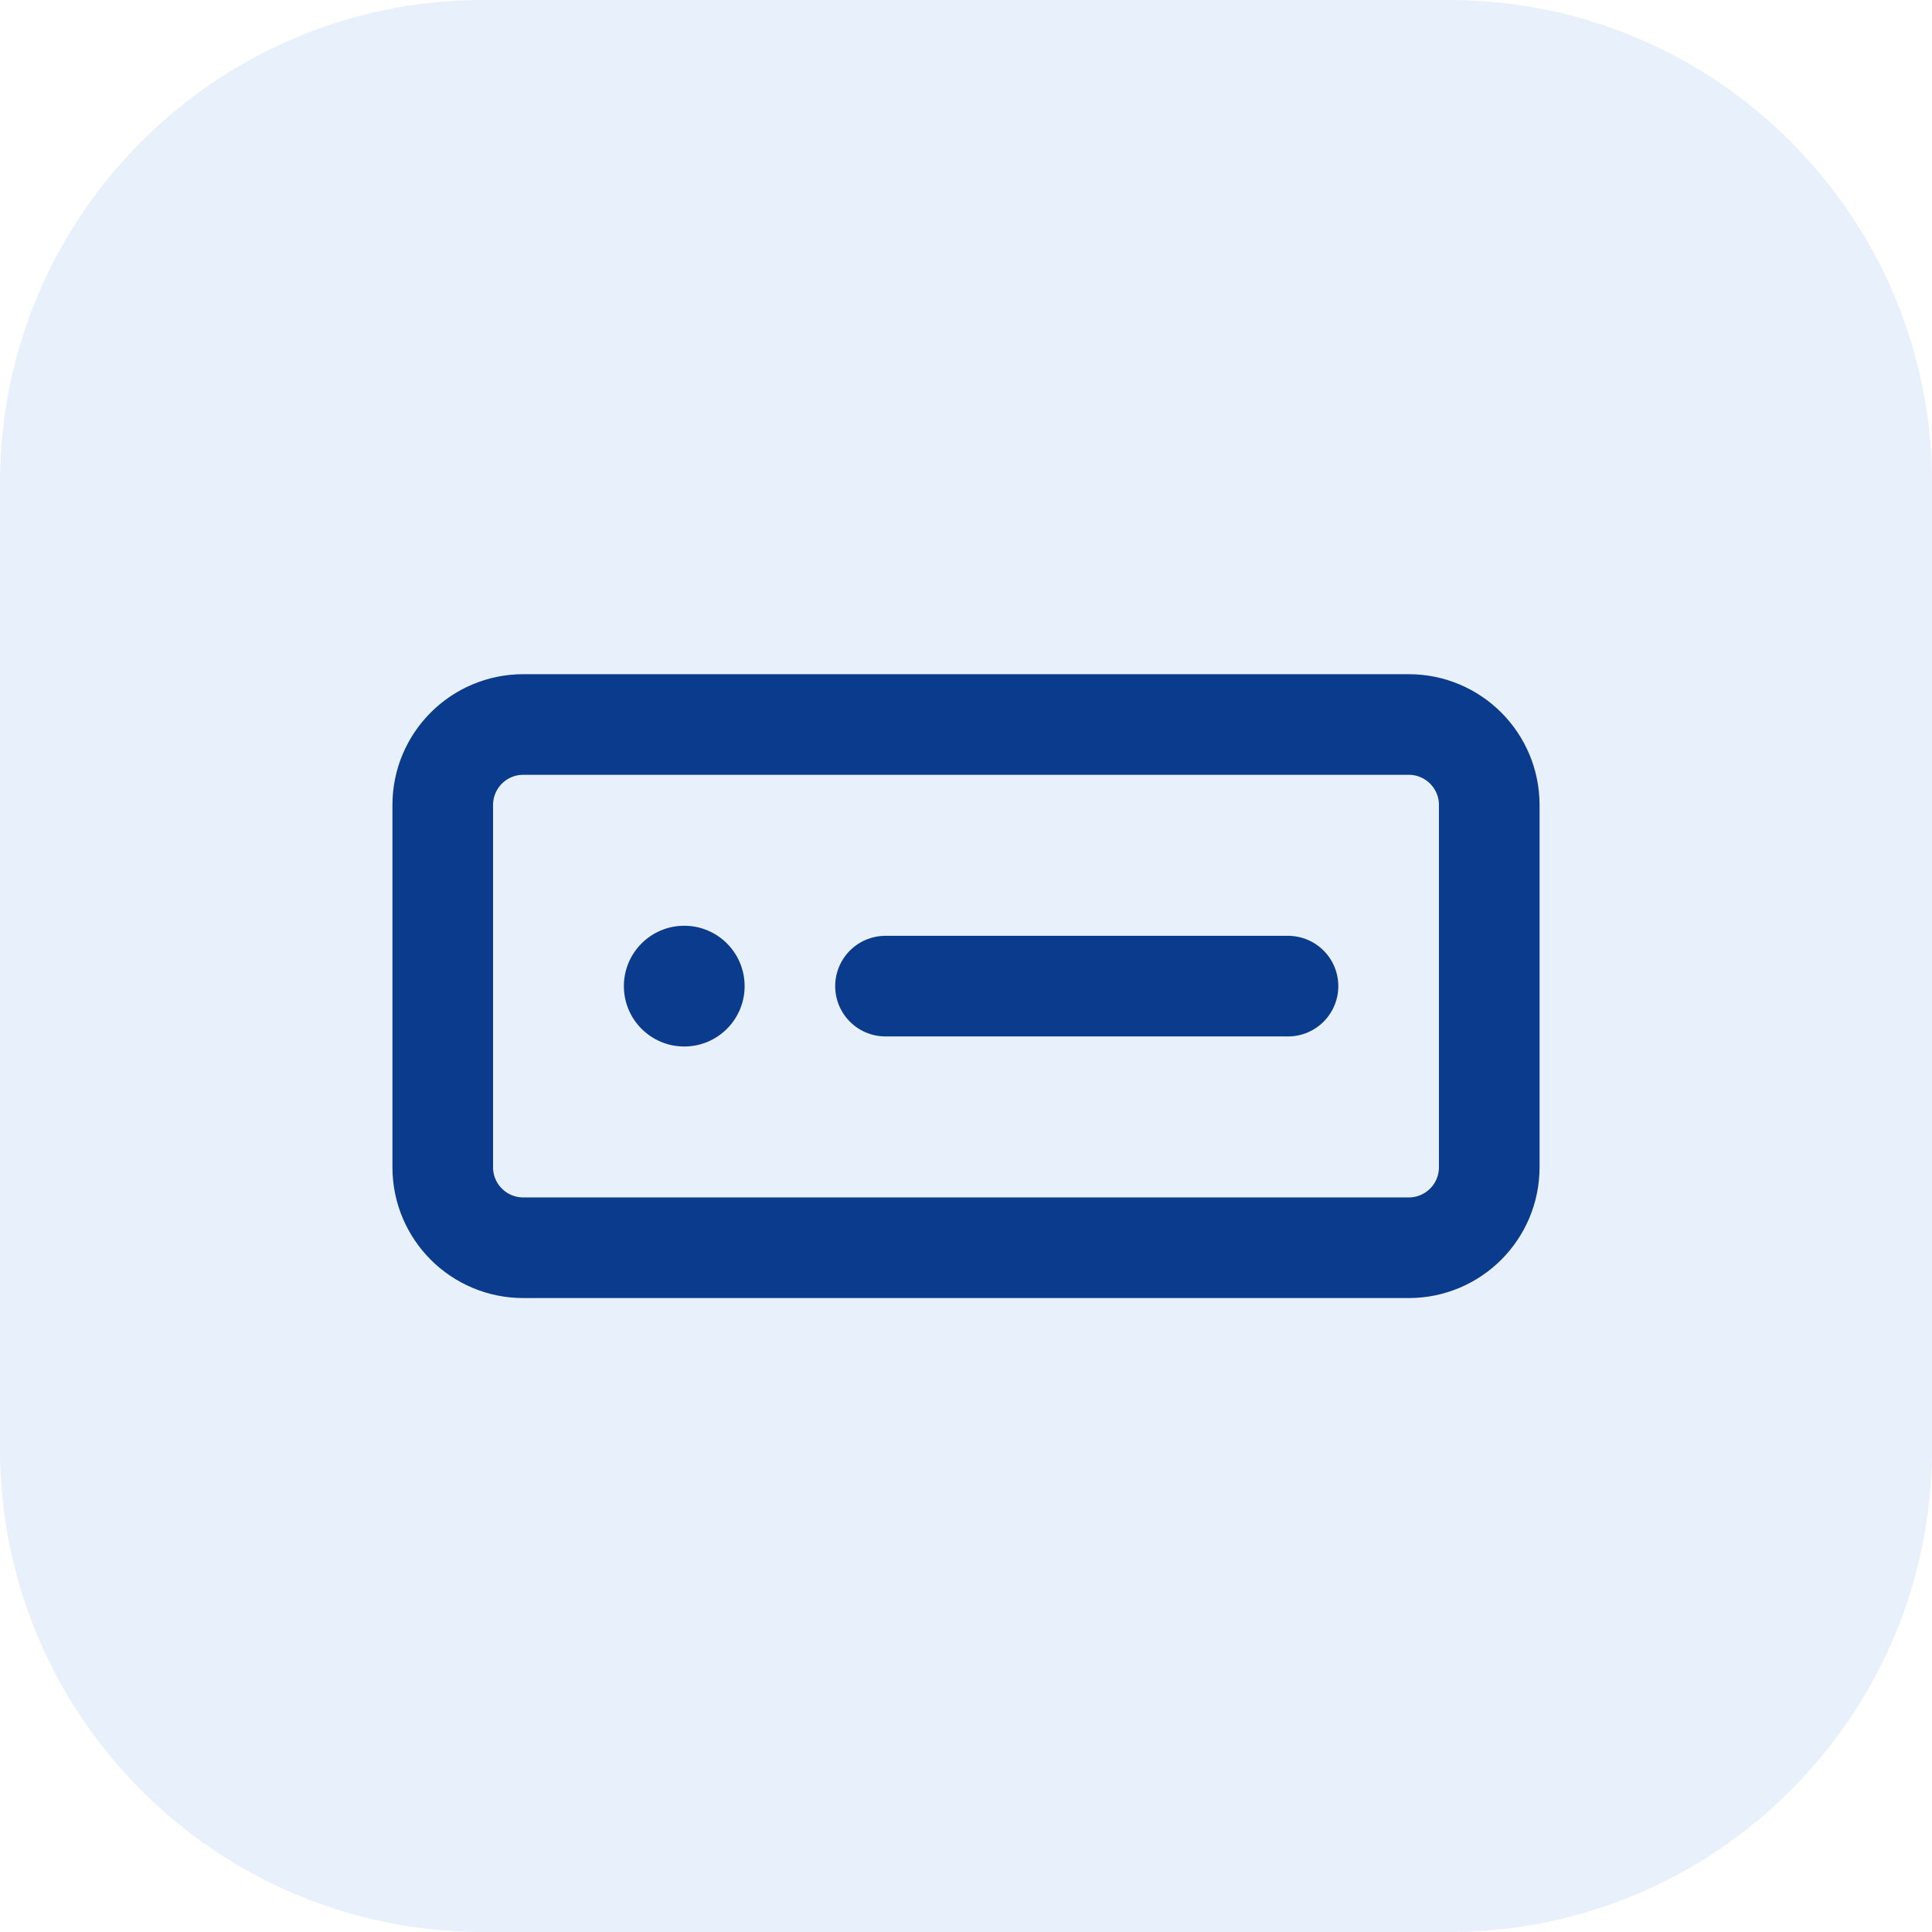
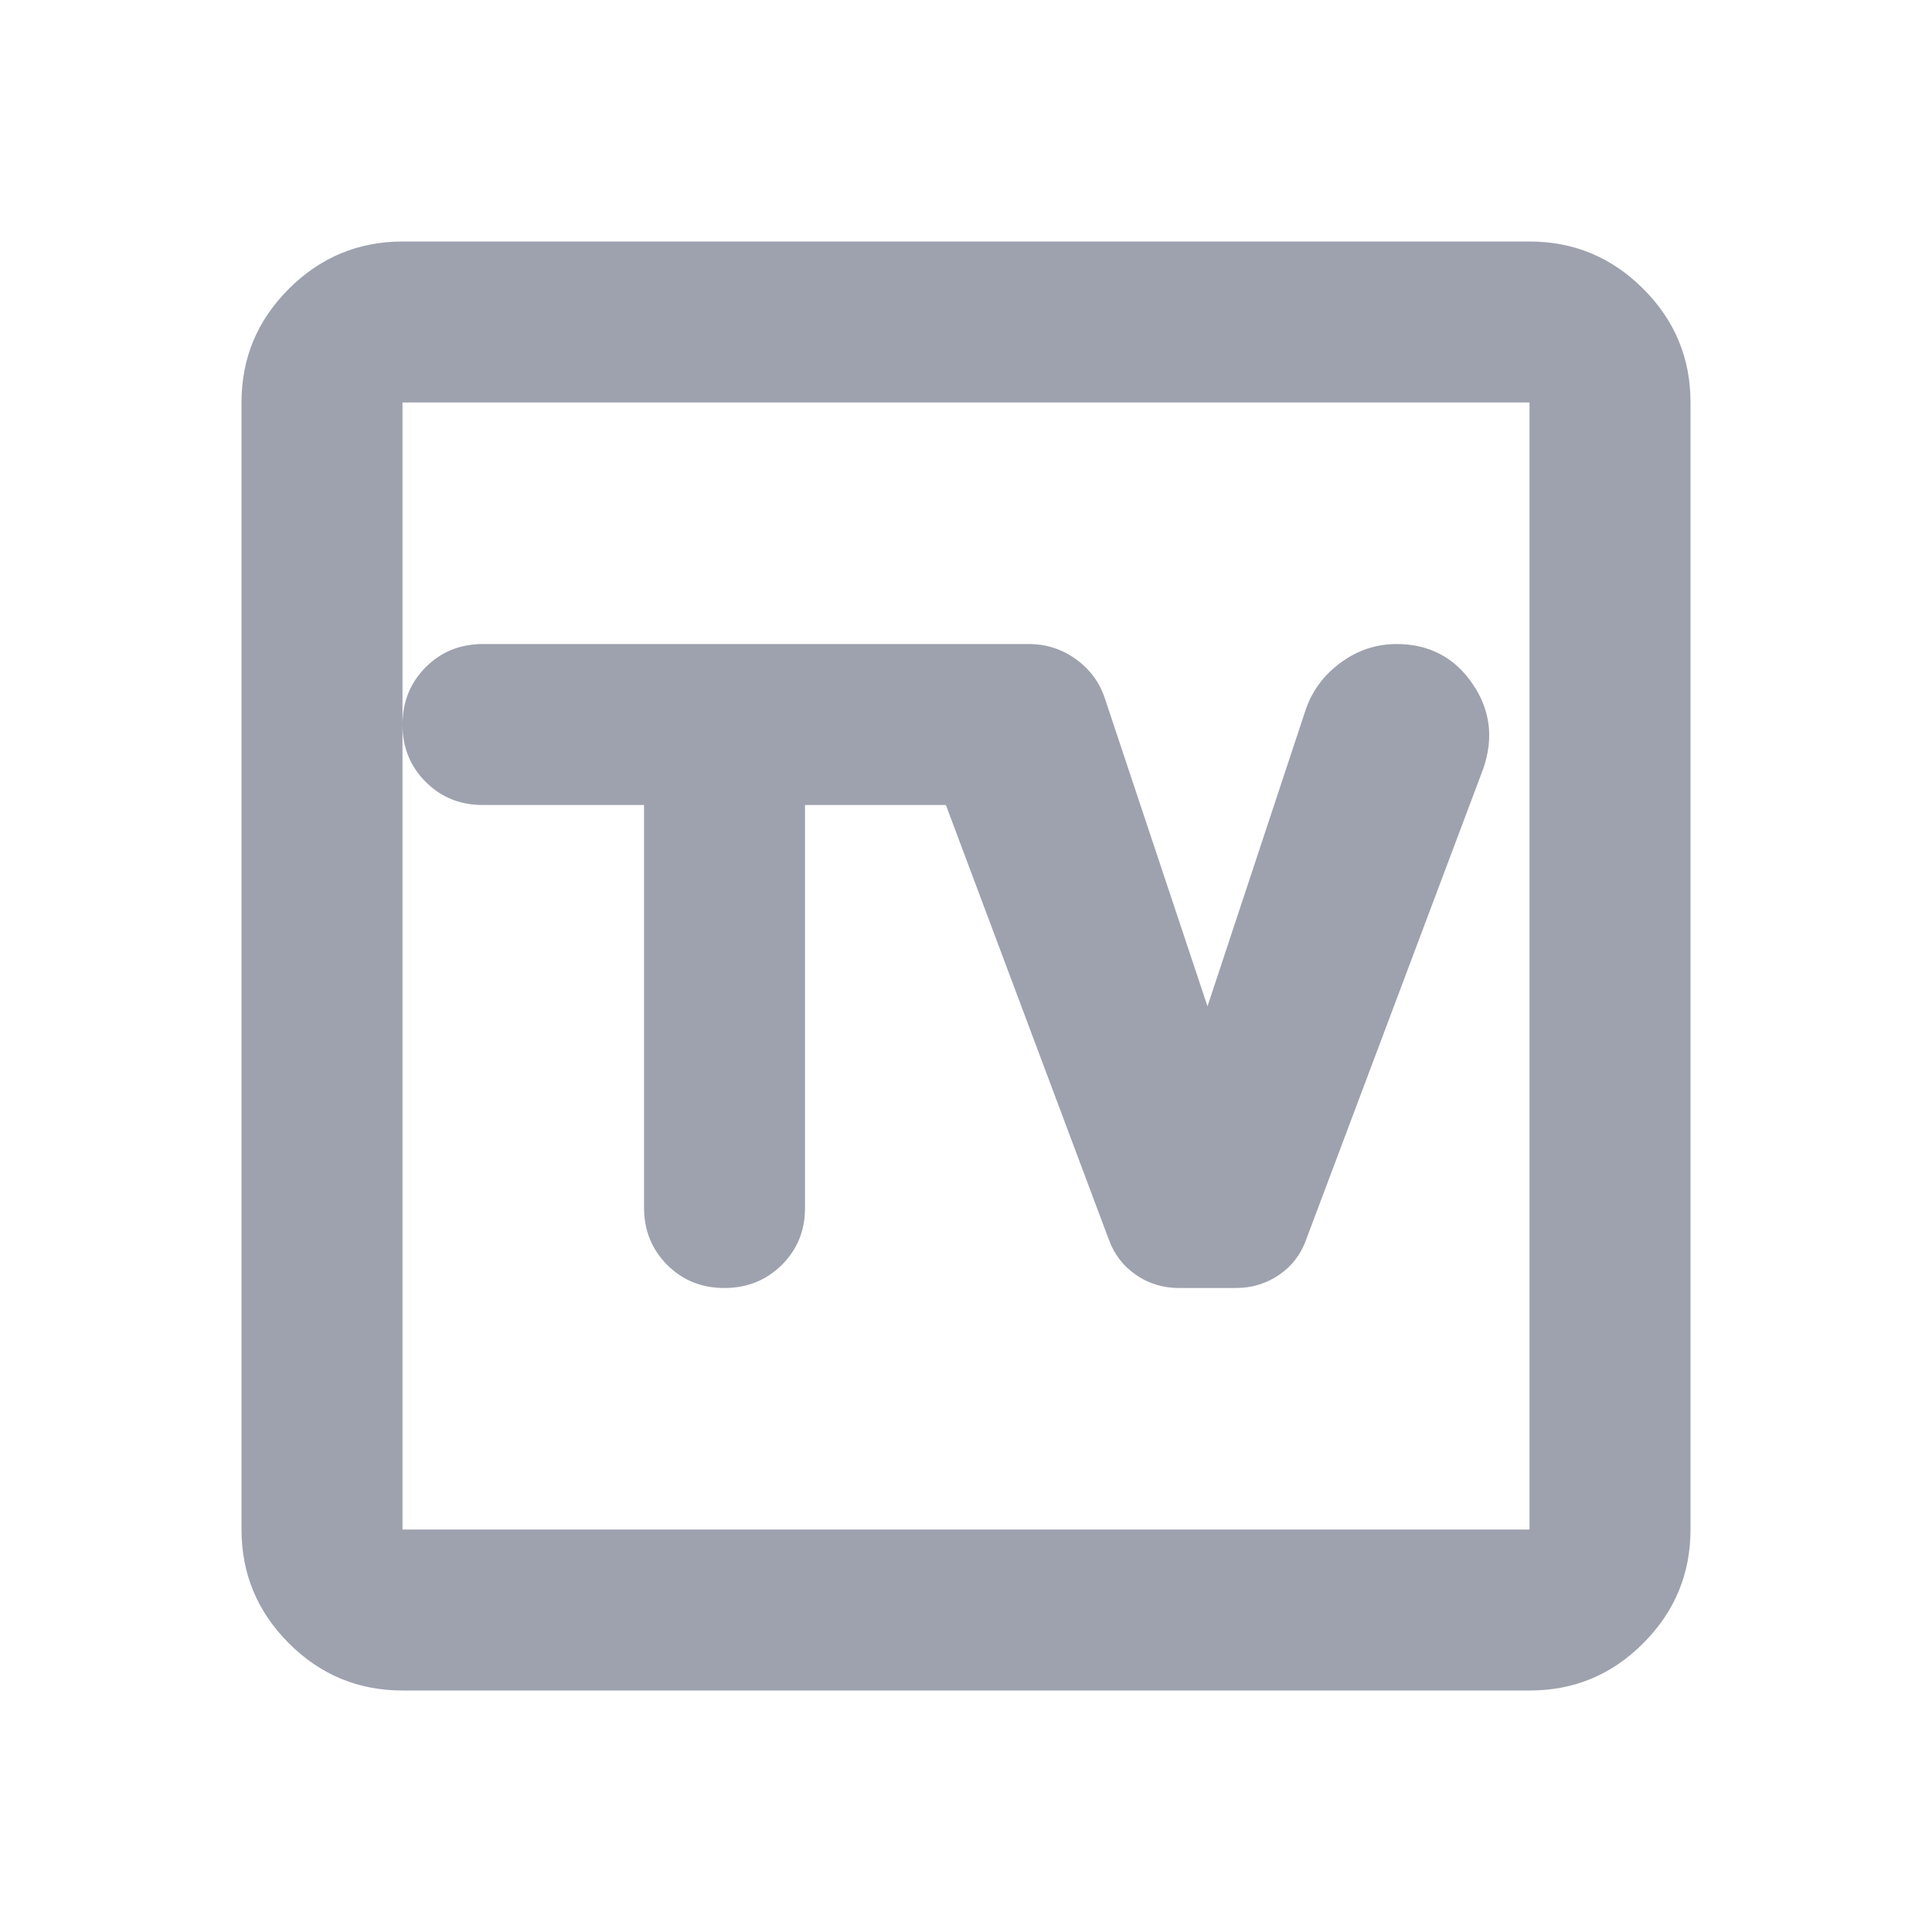
- <svg xmlns="http://www.w3.org/2000/svg" viewBox="0 0 48 48" fill="none">
-   <rect width="48" height="48" rx="12" fill="#E8F0FC" />
-   <rect x="11" y="18" width="26" height="13" rx="2" stroke="#0B3B8C" stroke-width="2.5" />
-   <circle cx="17" cy="24.5" r="1.5" fill="#0B3B8C" />
-   <path d="M22 24.5h10" stroke="#0B3B8C" stroke-width="2.5" stroke-linecap="round" />
+ <svg xmlns="http://www.w3.org/2000/svg" preserveAspectRatio="none" overflow="visible" style="display: block;" width="46" height="46" viewBox="0 0 46 46" fill="none">
+   <g id="Frame">
+     <path id="Vector" d="M9.583 40.25C8.529 40.25 7.627 39.875 6.877 39.125C6.127 38.375 5.751 37.472 5.75 36.417V9.583C5.75 8.529 6.126 7.627 6.877 6.877C7.628 6.127 8.531 5.751 9.583 5.75H36.417C37.471 5.75 38.374 6.126 39.125 6.877C39.877 7.628 40.252 8.531 40.25 9.583V36.417C40.25 37.471 39.875 38.374 39.125 39.125C38.375 39.877 37.472 40.252 36.417 40.25H9.583ZM9.583 36.417H36.417V9.583H9.583V36.417ZM15.334 19.167V28.75C15.334 29.293 15.518 29.749 15.886 30.117C16.253 30.485 16.708 30.668 17.25 30.667C17.792 30.666 18.247 30.482 18.617 30.115C18.986 29.748 19.169 29.293 19.167 28.75V19.167H22.521L26.402 29.517C26.53 29.868 26.746 30.148 27.05 30.356C27.354 30.565 27.697 30.668 28.079 30.667H29.421C29.804 30.667 30.148 30.563 30.452 30.356C30.756 30.149 30.972 29.87 31.098 29.517L35.315 18.304C35.57 17.57 35.483 16.891 35.052 16.269C34.622 15.647 34.022 15.335 33.254 15.334C32.775 15.334 32.336 15.477 31.938 15.765C31.539 16.052 31.259 16.42 31.098 16.867L28.75 23.959L26.306 16.627C26.179 16.244 25.947 15.932 25.613 15.692C25.278 15.452 24.902 15.332 24.486 15.334H11.5C10.957 15.334 10.502 15.518 10.136 15.886C9.769 16.253 9.585 16.708 9.583 17.25C9.582 17.792 9.766 18.247 10.136 18.617C10.505 18.986 10.96 19.169 11.5 19.167H15.334Z" fill="#9EA2AE" />
+   </g>
</svg>
